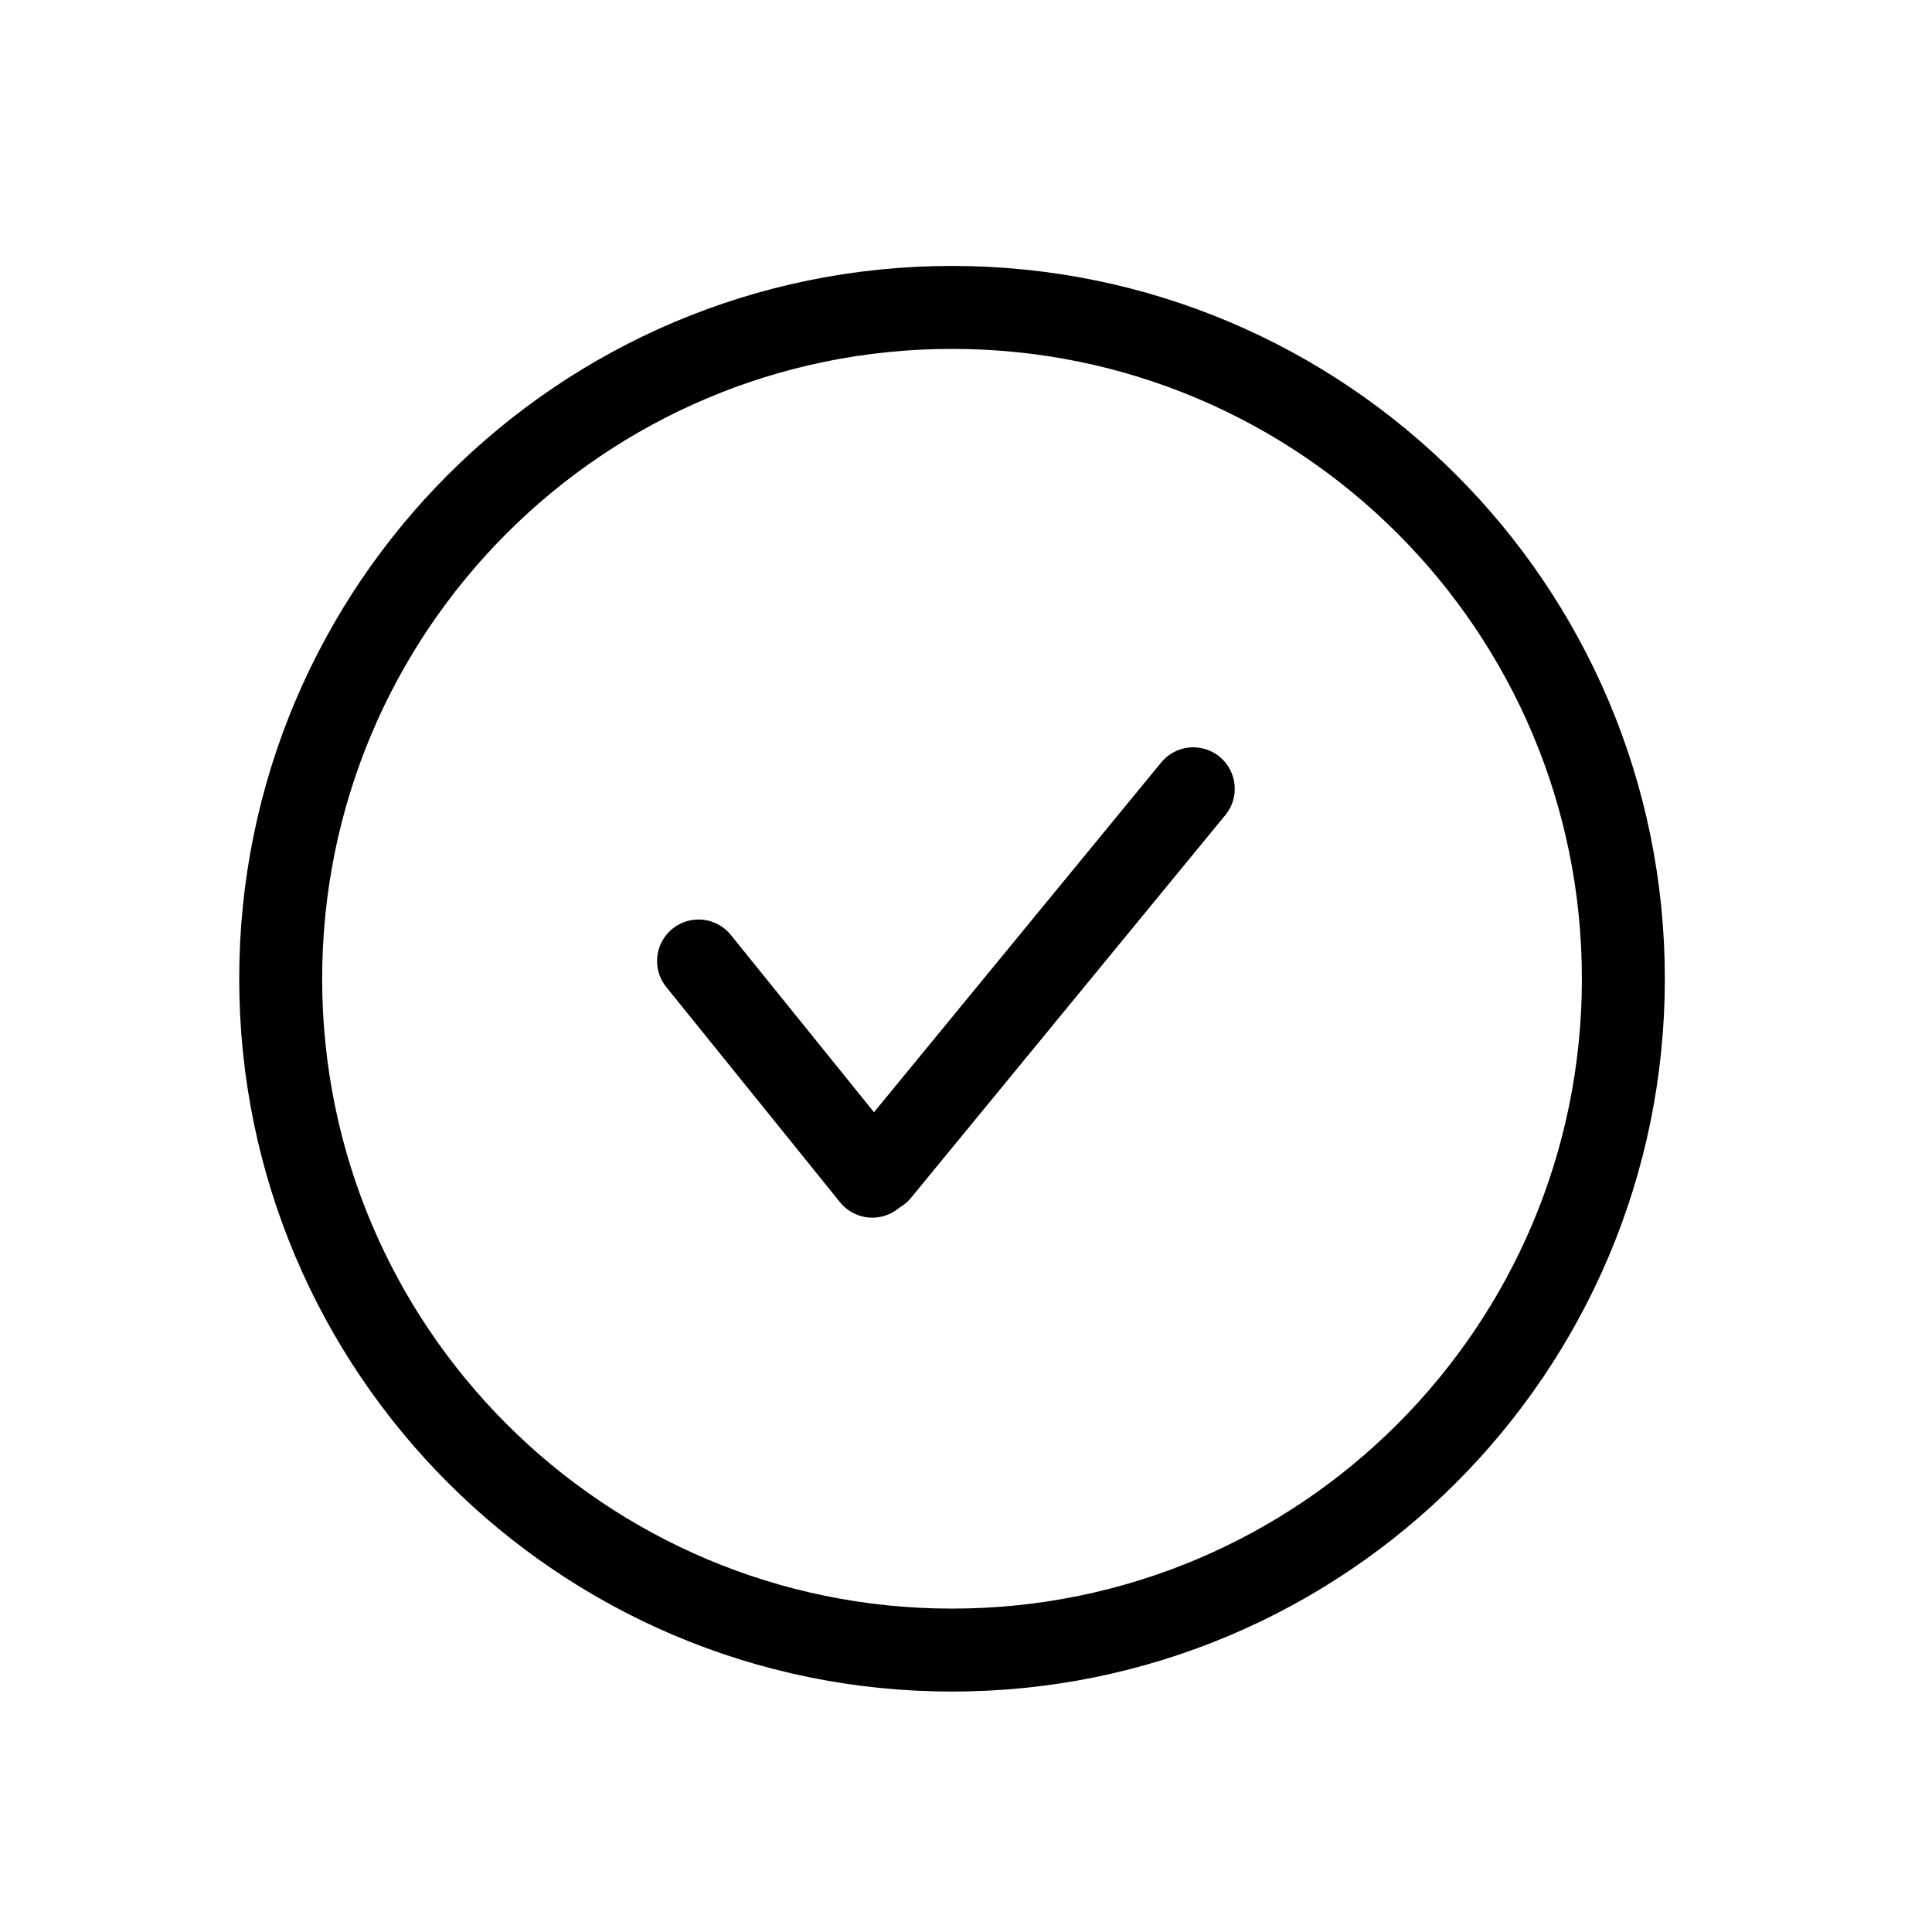
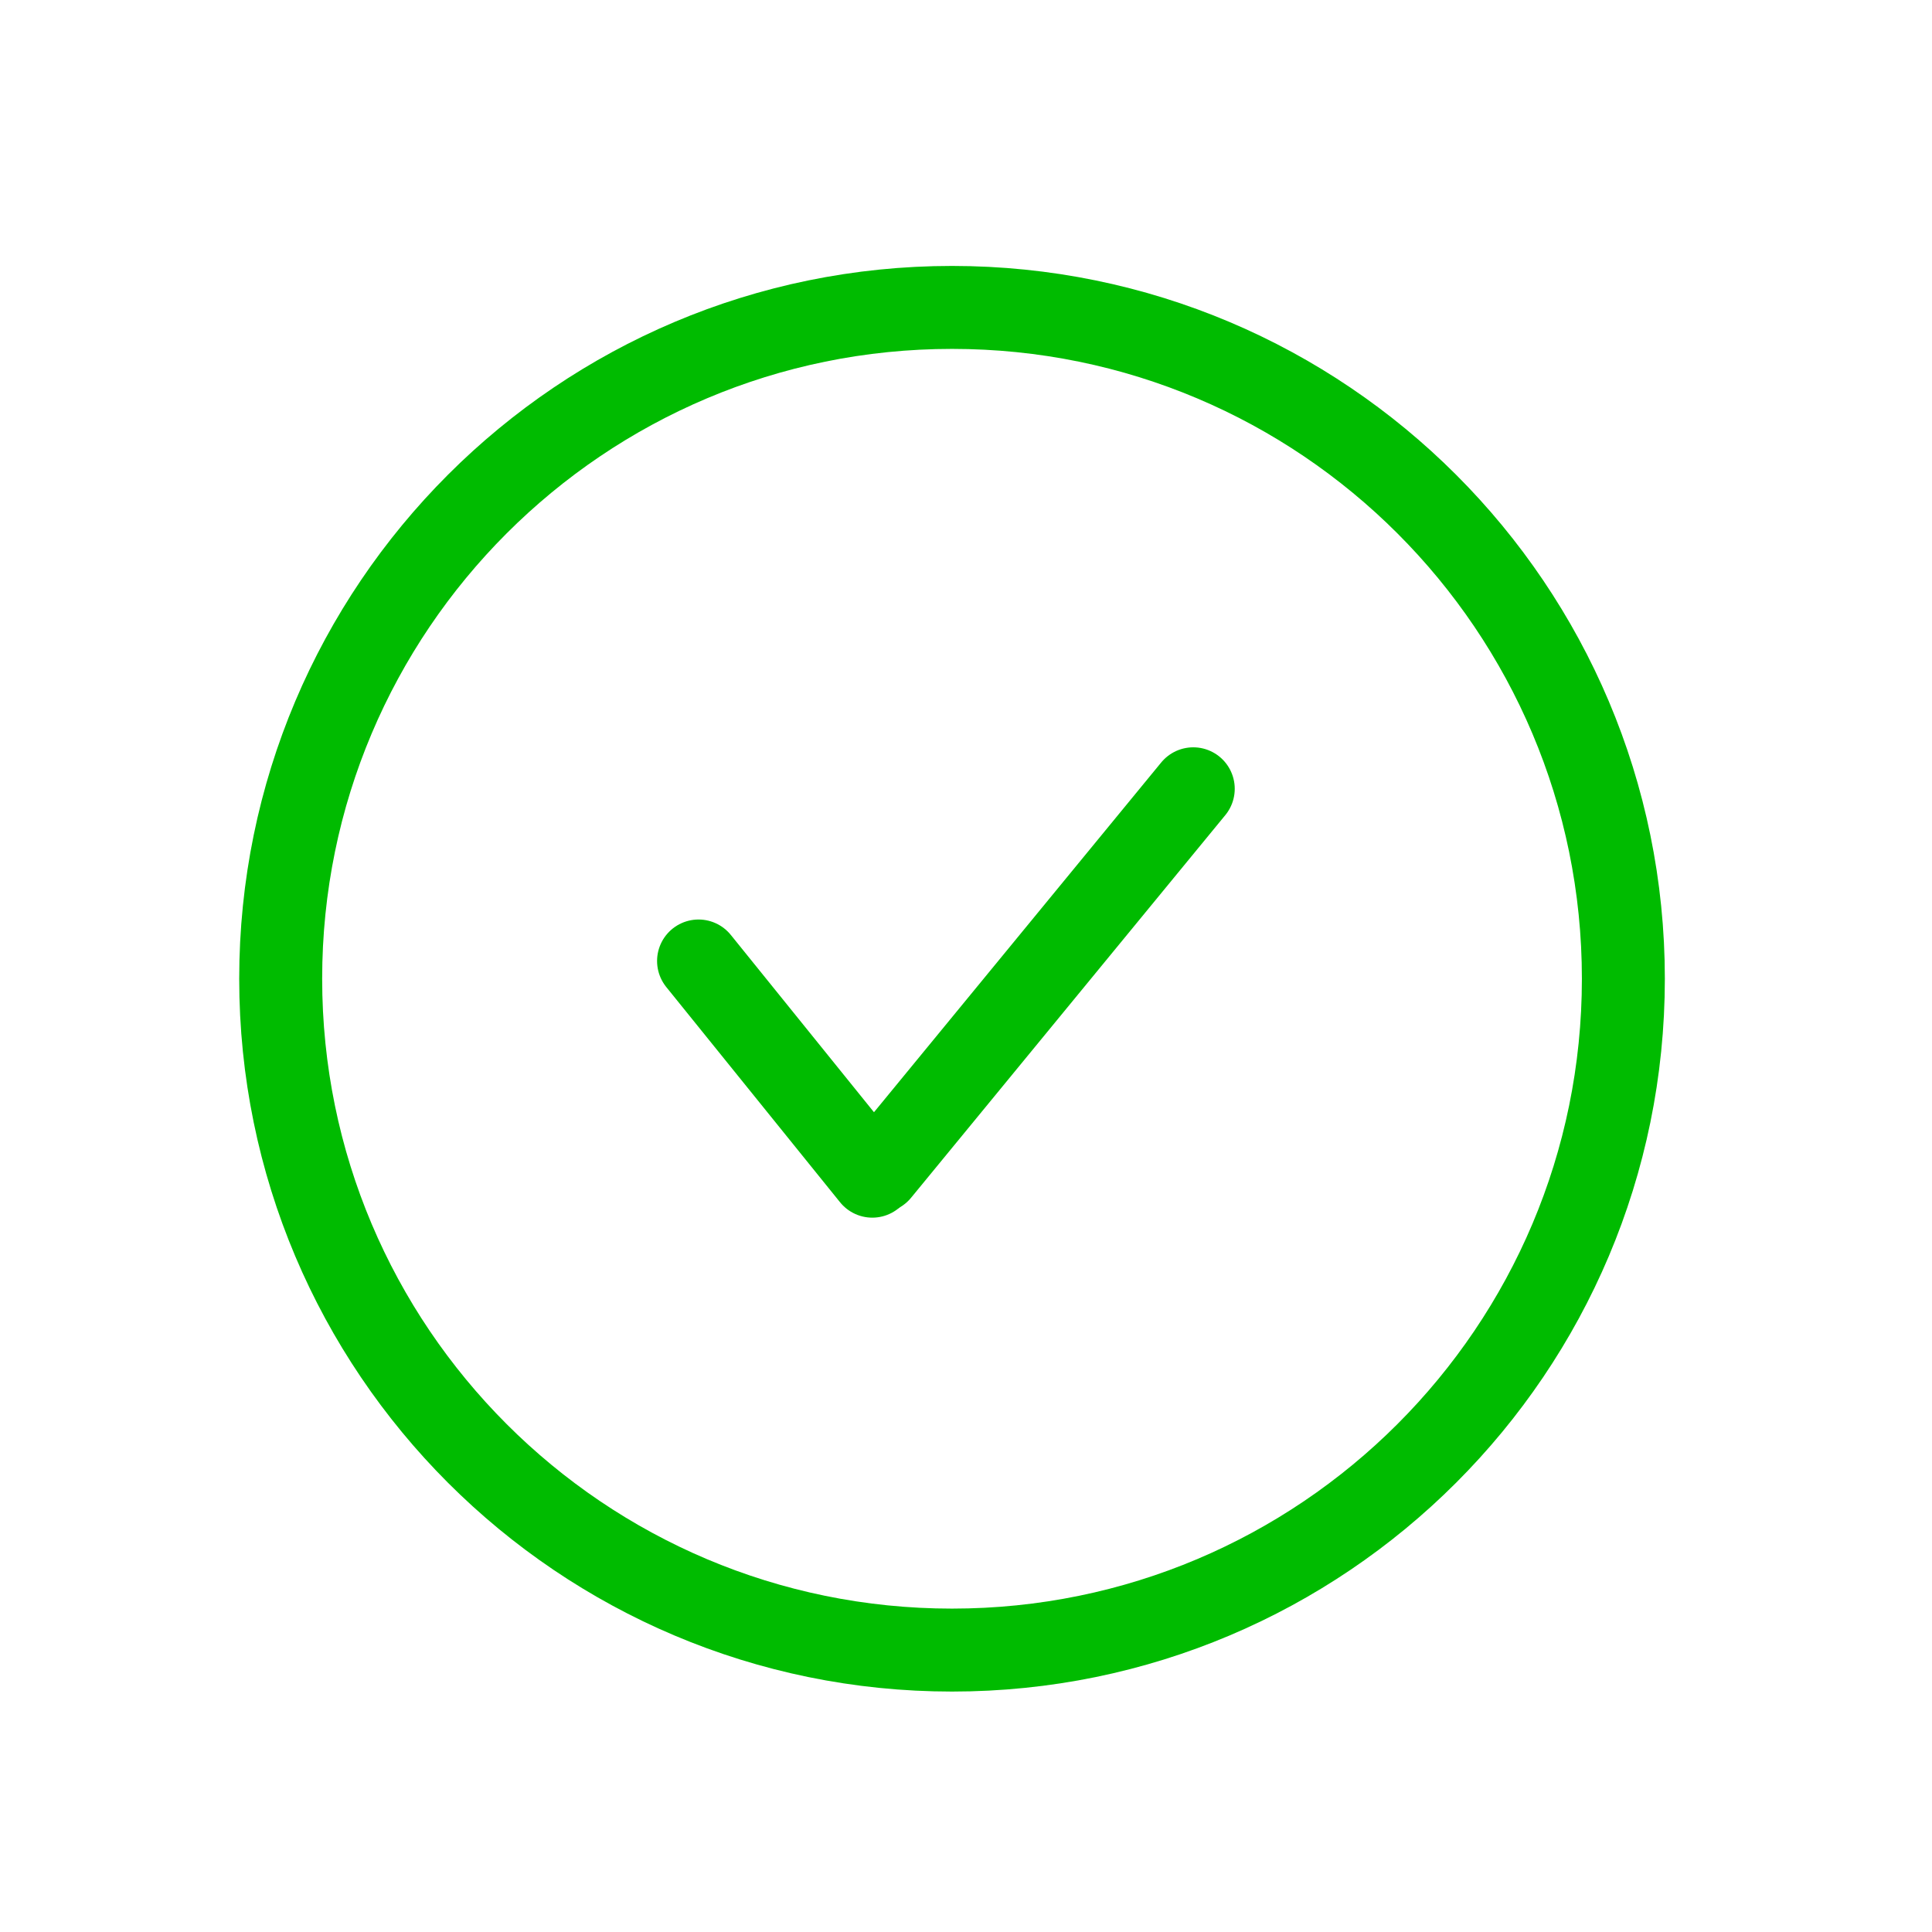
<svg xmlns="http://www.w3.org/2000/svg" viewBox="72.032 77.693 349.347 349.344" width="349.347" height="349.344">
-   <line x1="230.981" x2="287.799" y1="289.512" y2="220.324" fill="none" stroke="#000000" style="stroke-linecap: round; stroke-miterlimit: 1; stroke-width: 15px;" />
-   <line x1="198.345" x2="229.764" y1="251.461" y2="290.371" fill="none" stroke="#000000" style="stroke-linecap: round; stroke-miterlimit: 1; stroke-width: 15px;" />
-   <path d="M 244.178 133.28 C 177.138 133.28 122.786 187.629 122.786 254.672 C 122.786 321.712 177.138 376.063 244.178 376.063 C 311.22 376.063 365.572 321.712 365.572 254.672 C 365.572 187.629 311.22 133.28 244.178 133.28 Z" style="fill: none; stroke: rgb(0, 0, 0); stroke-linecap: round; stroke-miterlimit: 1; stroke-width: 15px;" />
+   <line x1="230.981" x2="287.799" y1="289.512" y2="220.324" fill="none" style="stroke-linecap: round; stroke-miterlimit: 1; stroke-width: 15px; stroke: rgb(0, 187, 0);" />
+   <line x1="198.345" x2="229.764" y1="251.461" y2="290.371" fill="none" style="stroke-linecap: round; stroke-miterlimit: 1; stroke-width: 15px; stroke: rgb(0, 187, 0);" />
+   <path d="M 244.178 133.28 C 177.138 133.28 122.786 187.629 122.786 254.672 C 122.786 321.712 177.138 376.063 244.178 376.063 C 311.22 376.063 365.572 321.712 365.572 254.672 C 365.572 187.629 311.22 133.28 244.178 133.28 Z" style="fill: none; stroke-linecap: round; stroke-miterlimit: 1; stroke-width: 15px; stroke: rgb(0, 187, 0);" />
</svg>
